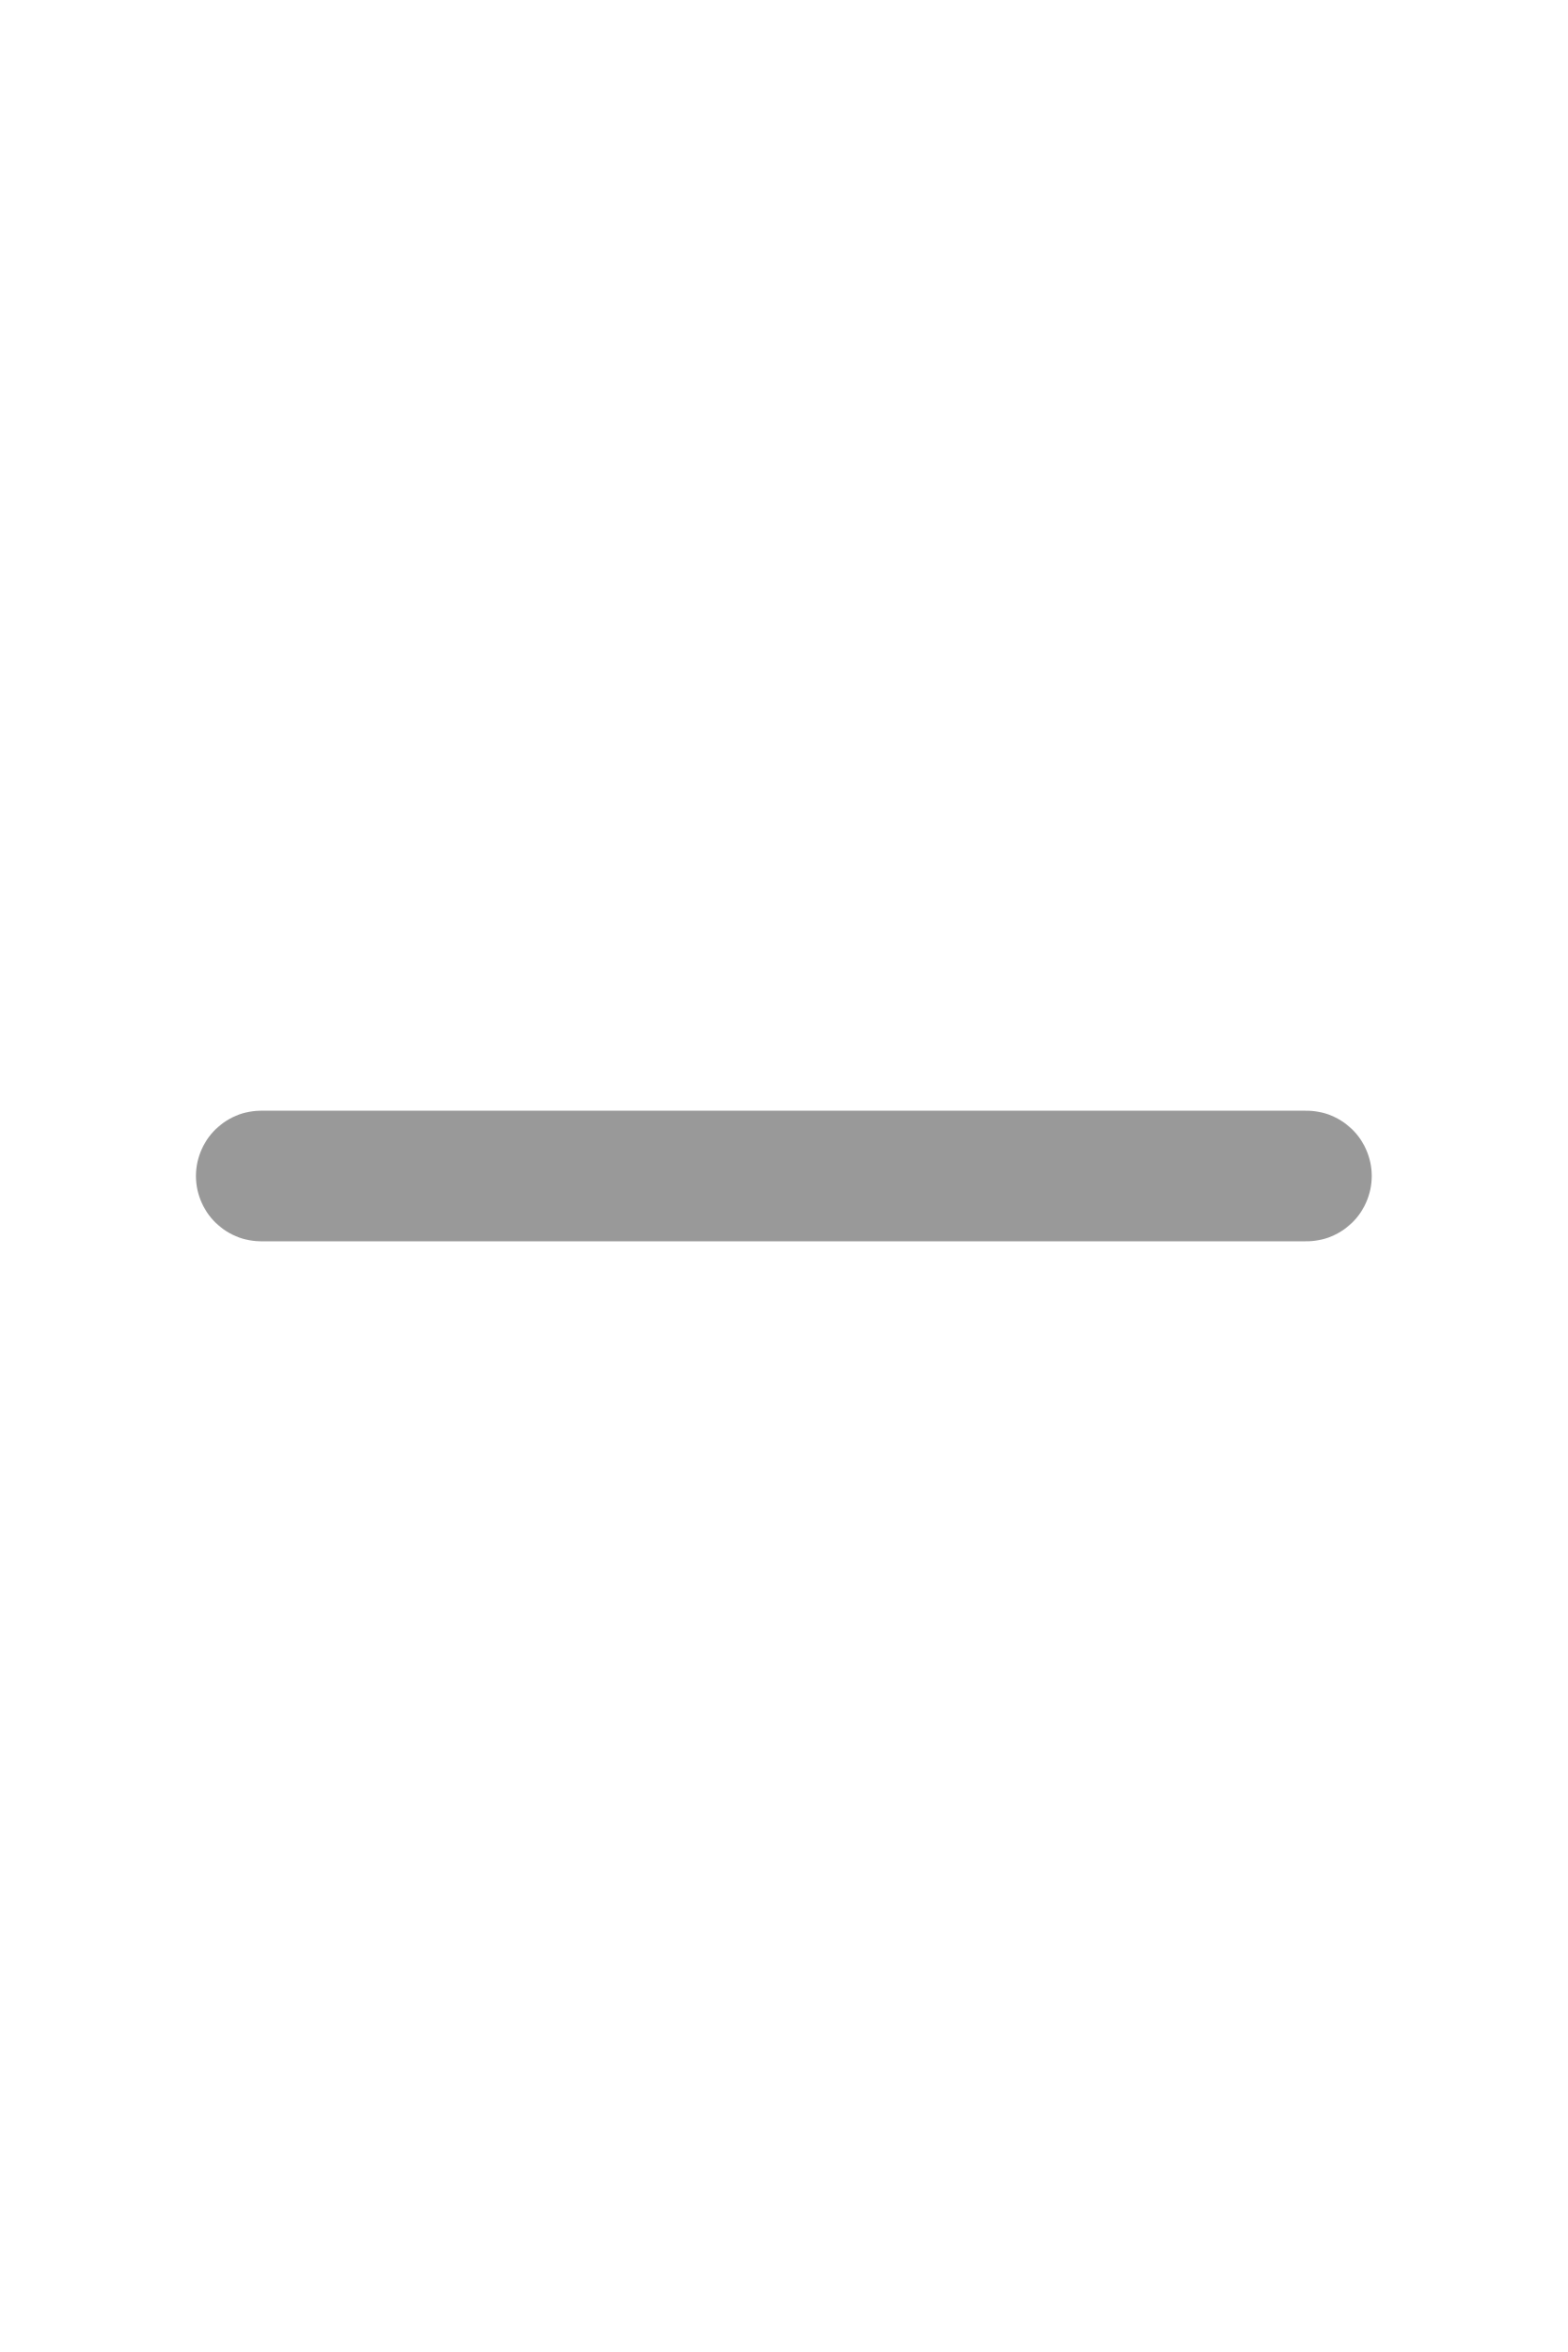
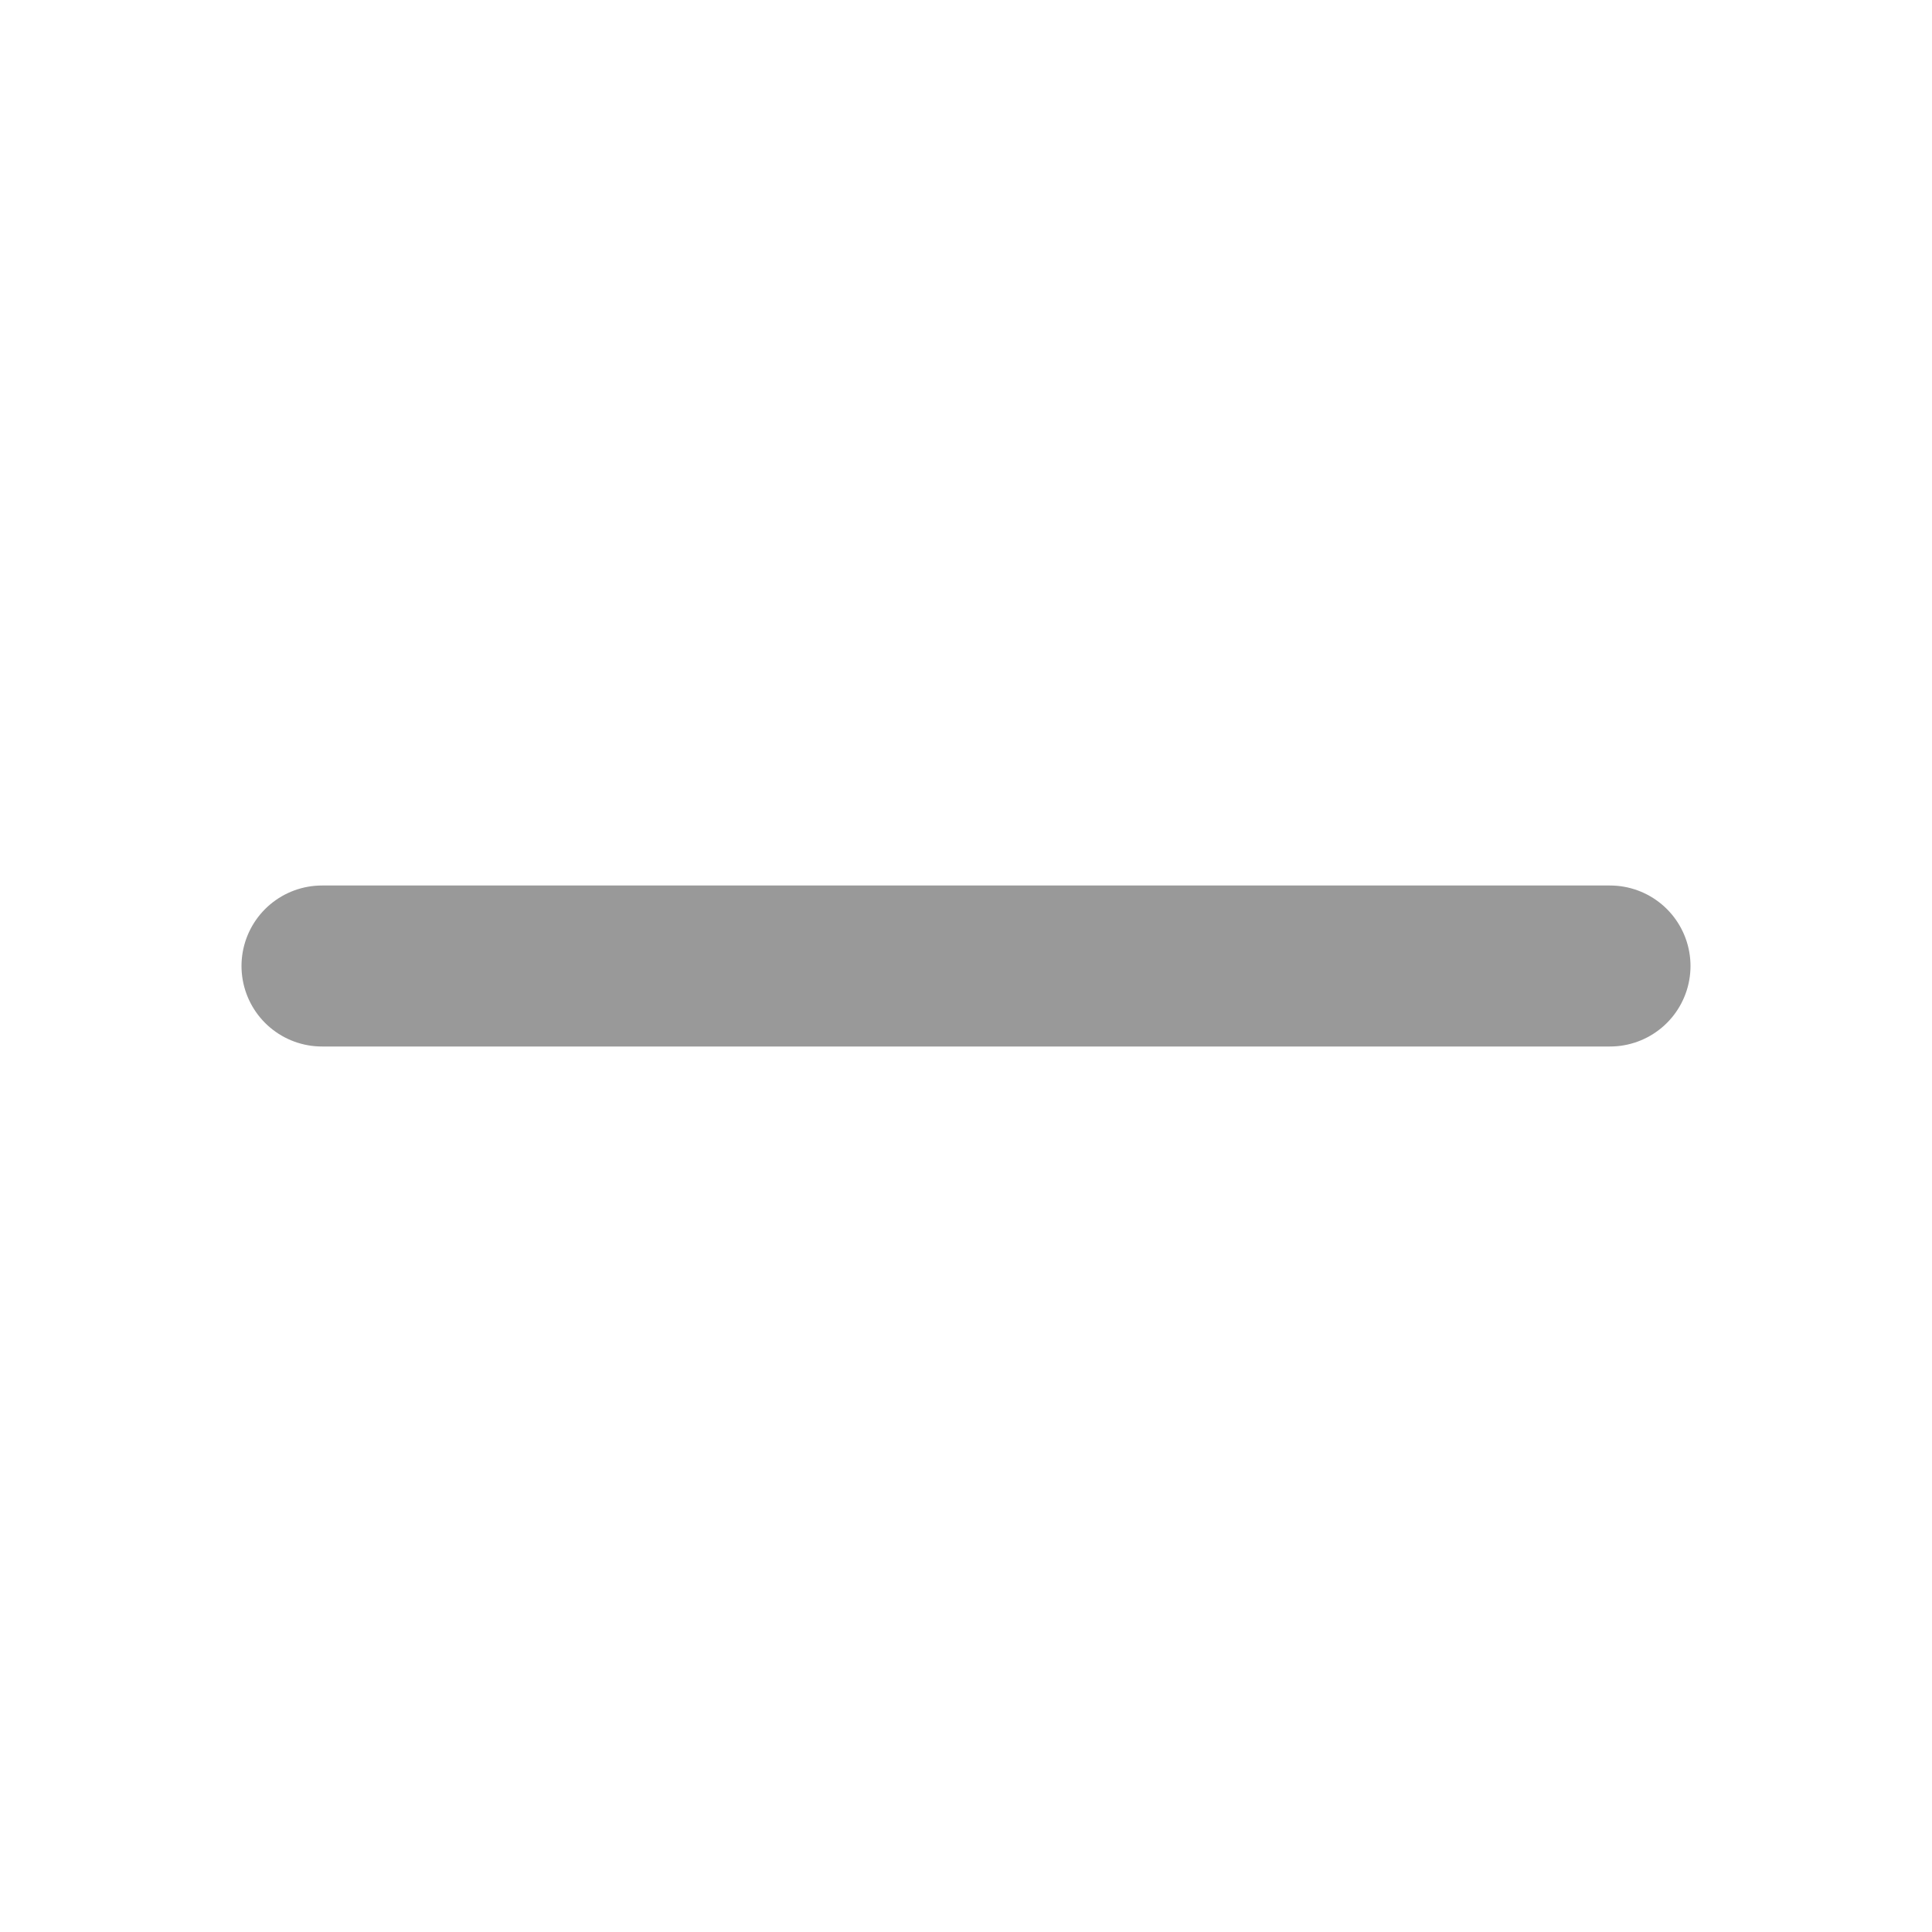
- <svg xmlns="http://www.w3.org/2000/svg" width="16" height="24" viewBox="0 0 24 24" fill="#000000">
+ <svg xmlns="http://www.w3.org/2000/svg" width="24" height="24" viewBox="0 0 24 24" fill="#000000">
  <g id="SVGRepo_bgCarrier" stroke-width="0" />
  <g id="SVGRepo_tracerCarrier" stroke-linecap="round" stroke-linejoin="round" />
  <g id="SVGRepo_iconCarrier">
    <g id="Complete">
      <g id="minus">
        <line fill="none" stroke="#999999" stroke-linecap="round" stroke-linejoin="round" stroke-width="2" x1="4" x2="20" y1="12" y2="12" />
      </g>
    </g>
  </g>
</svg>
